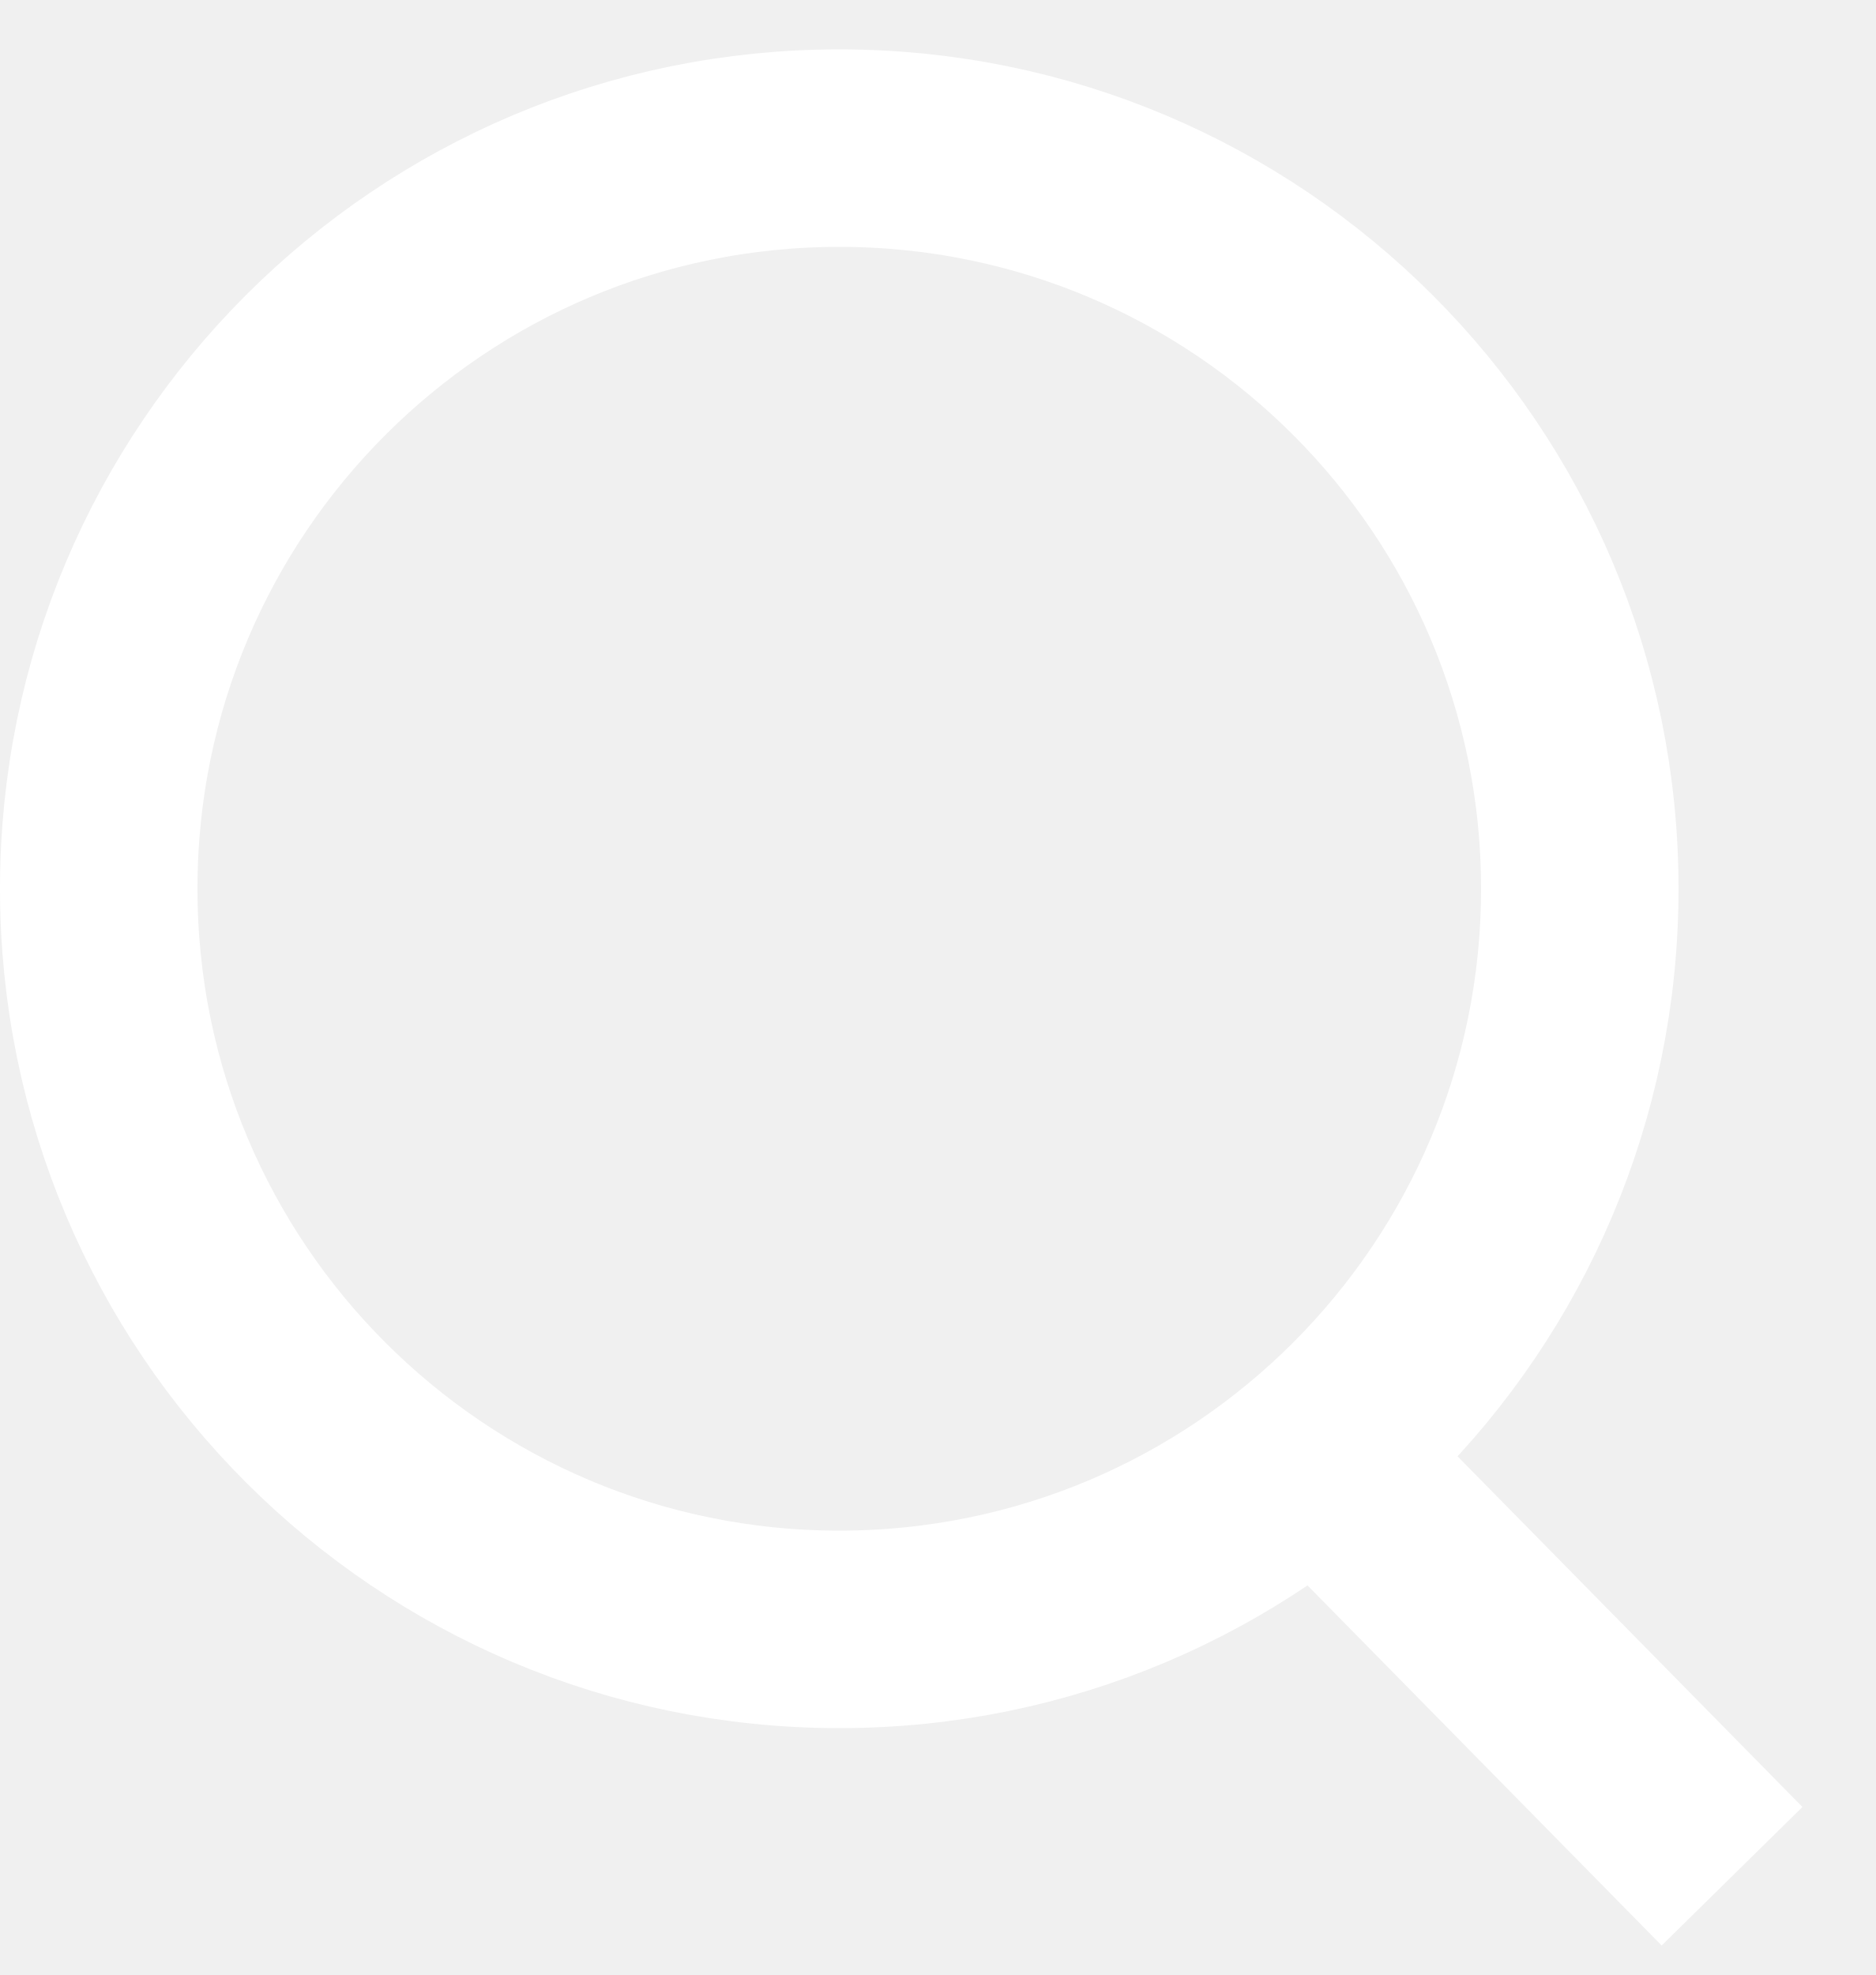
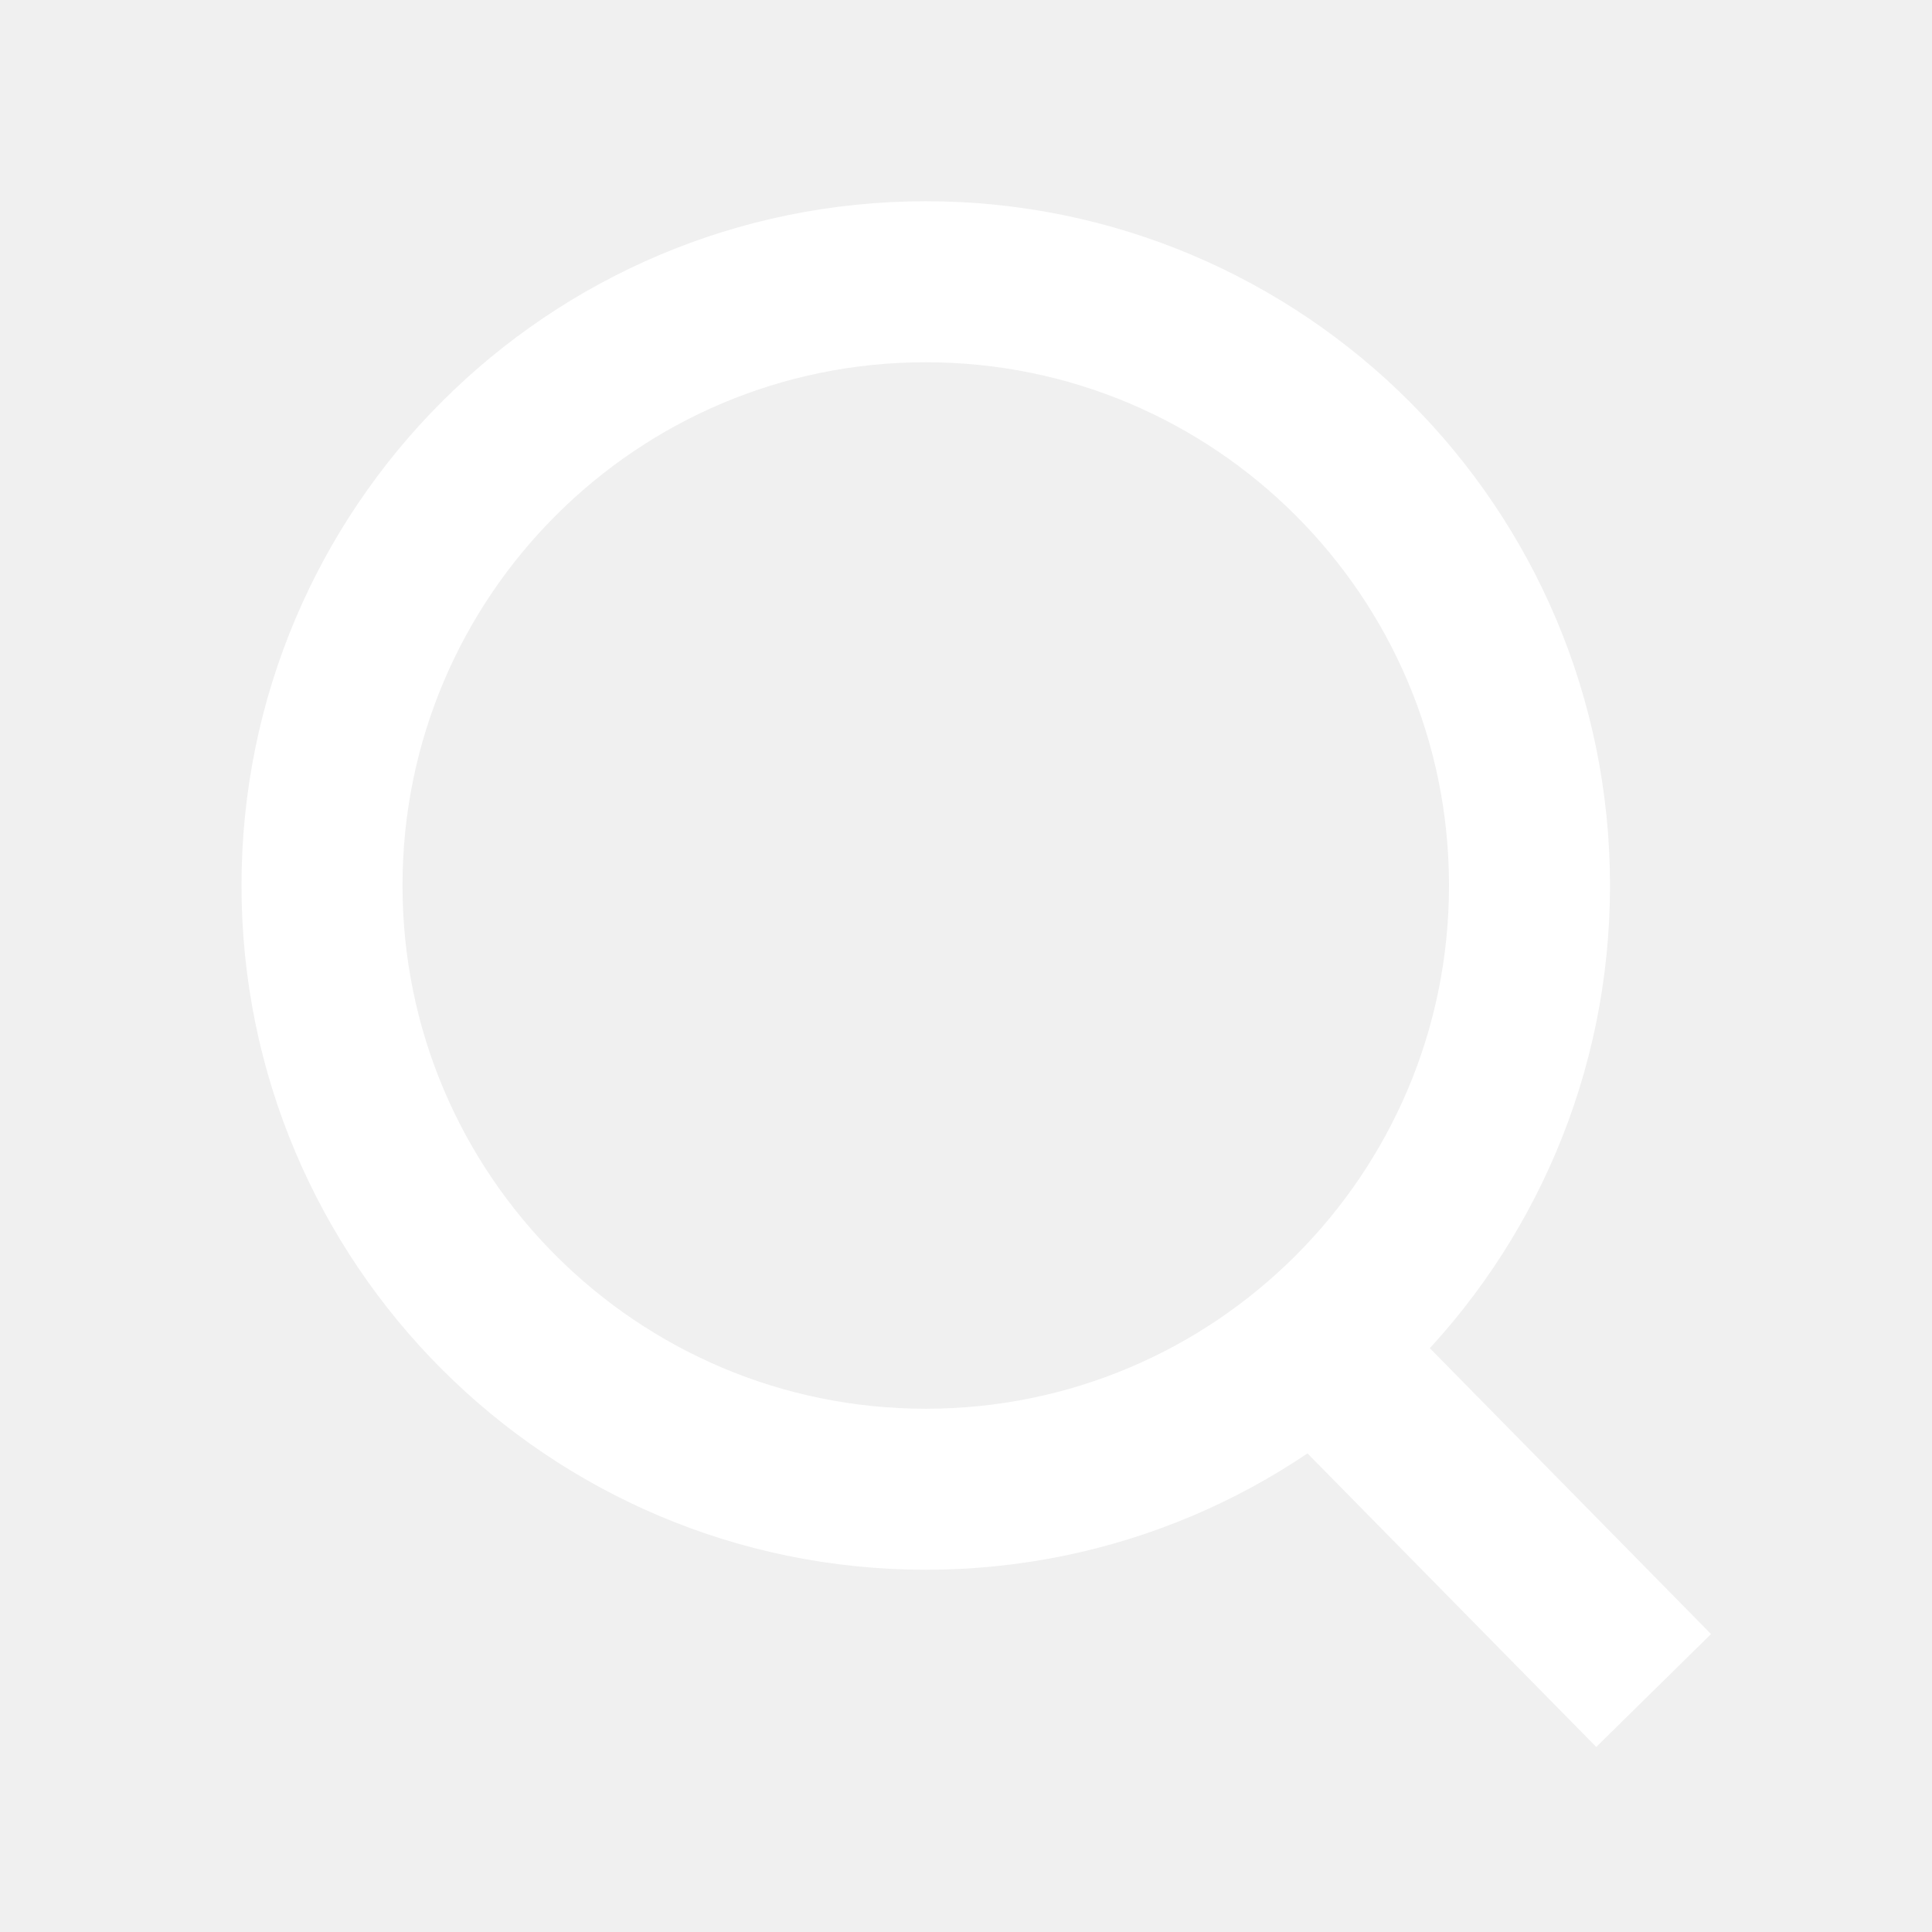
- <svg xmlns="http://www.w3.org/2000/svg" width="19" height="20" viewBox="0 0 19 20" fill="none">
-   <path d="M13.341 14.729L17.542 19M16 9C16 13.142 12.642 16.5 8.5 16.5C4.358 16.5 1 13.142 1 9C1 4.858 4.358 1.5 8.5 1.5C12.642 1.5 16 4.858 16 9Z" stroke="white" stroke-width="2" stroke-linejoin="round" />
+ <svg xmlns="http://www.w3.org/2000/svg" width="24" height="24" viewBox="0 0 24 24" fill="none">
+   <path d="M16.341 16.729L20.542 21M19 11C19 15.142 15.642 18.5 11.5 18.5C7.358 18.5 4 15.142 4 11C4 6.858 7.358 3.5 11.5 3.5C15.642 3.5 19 6.858 19 11Z" stroke="white" stroke-width="2" stroke-linejoin="round" />
</svg>
